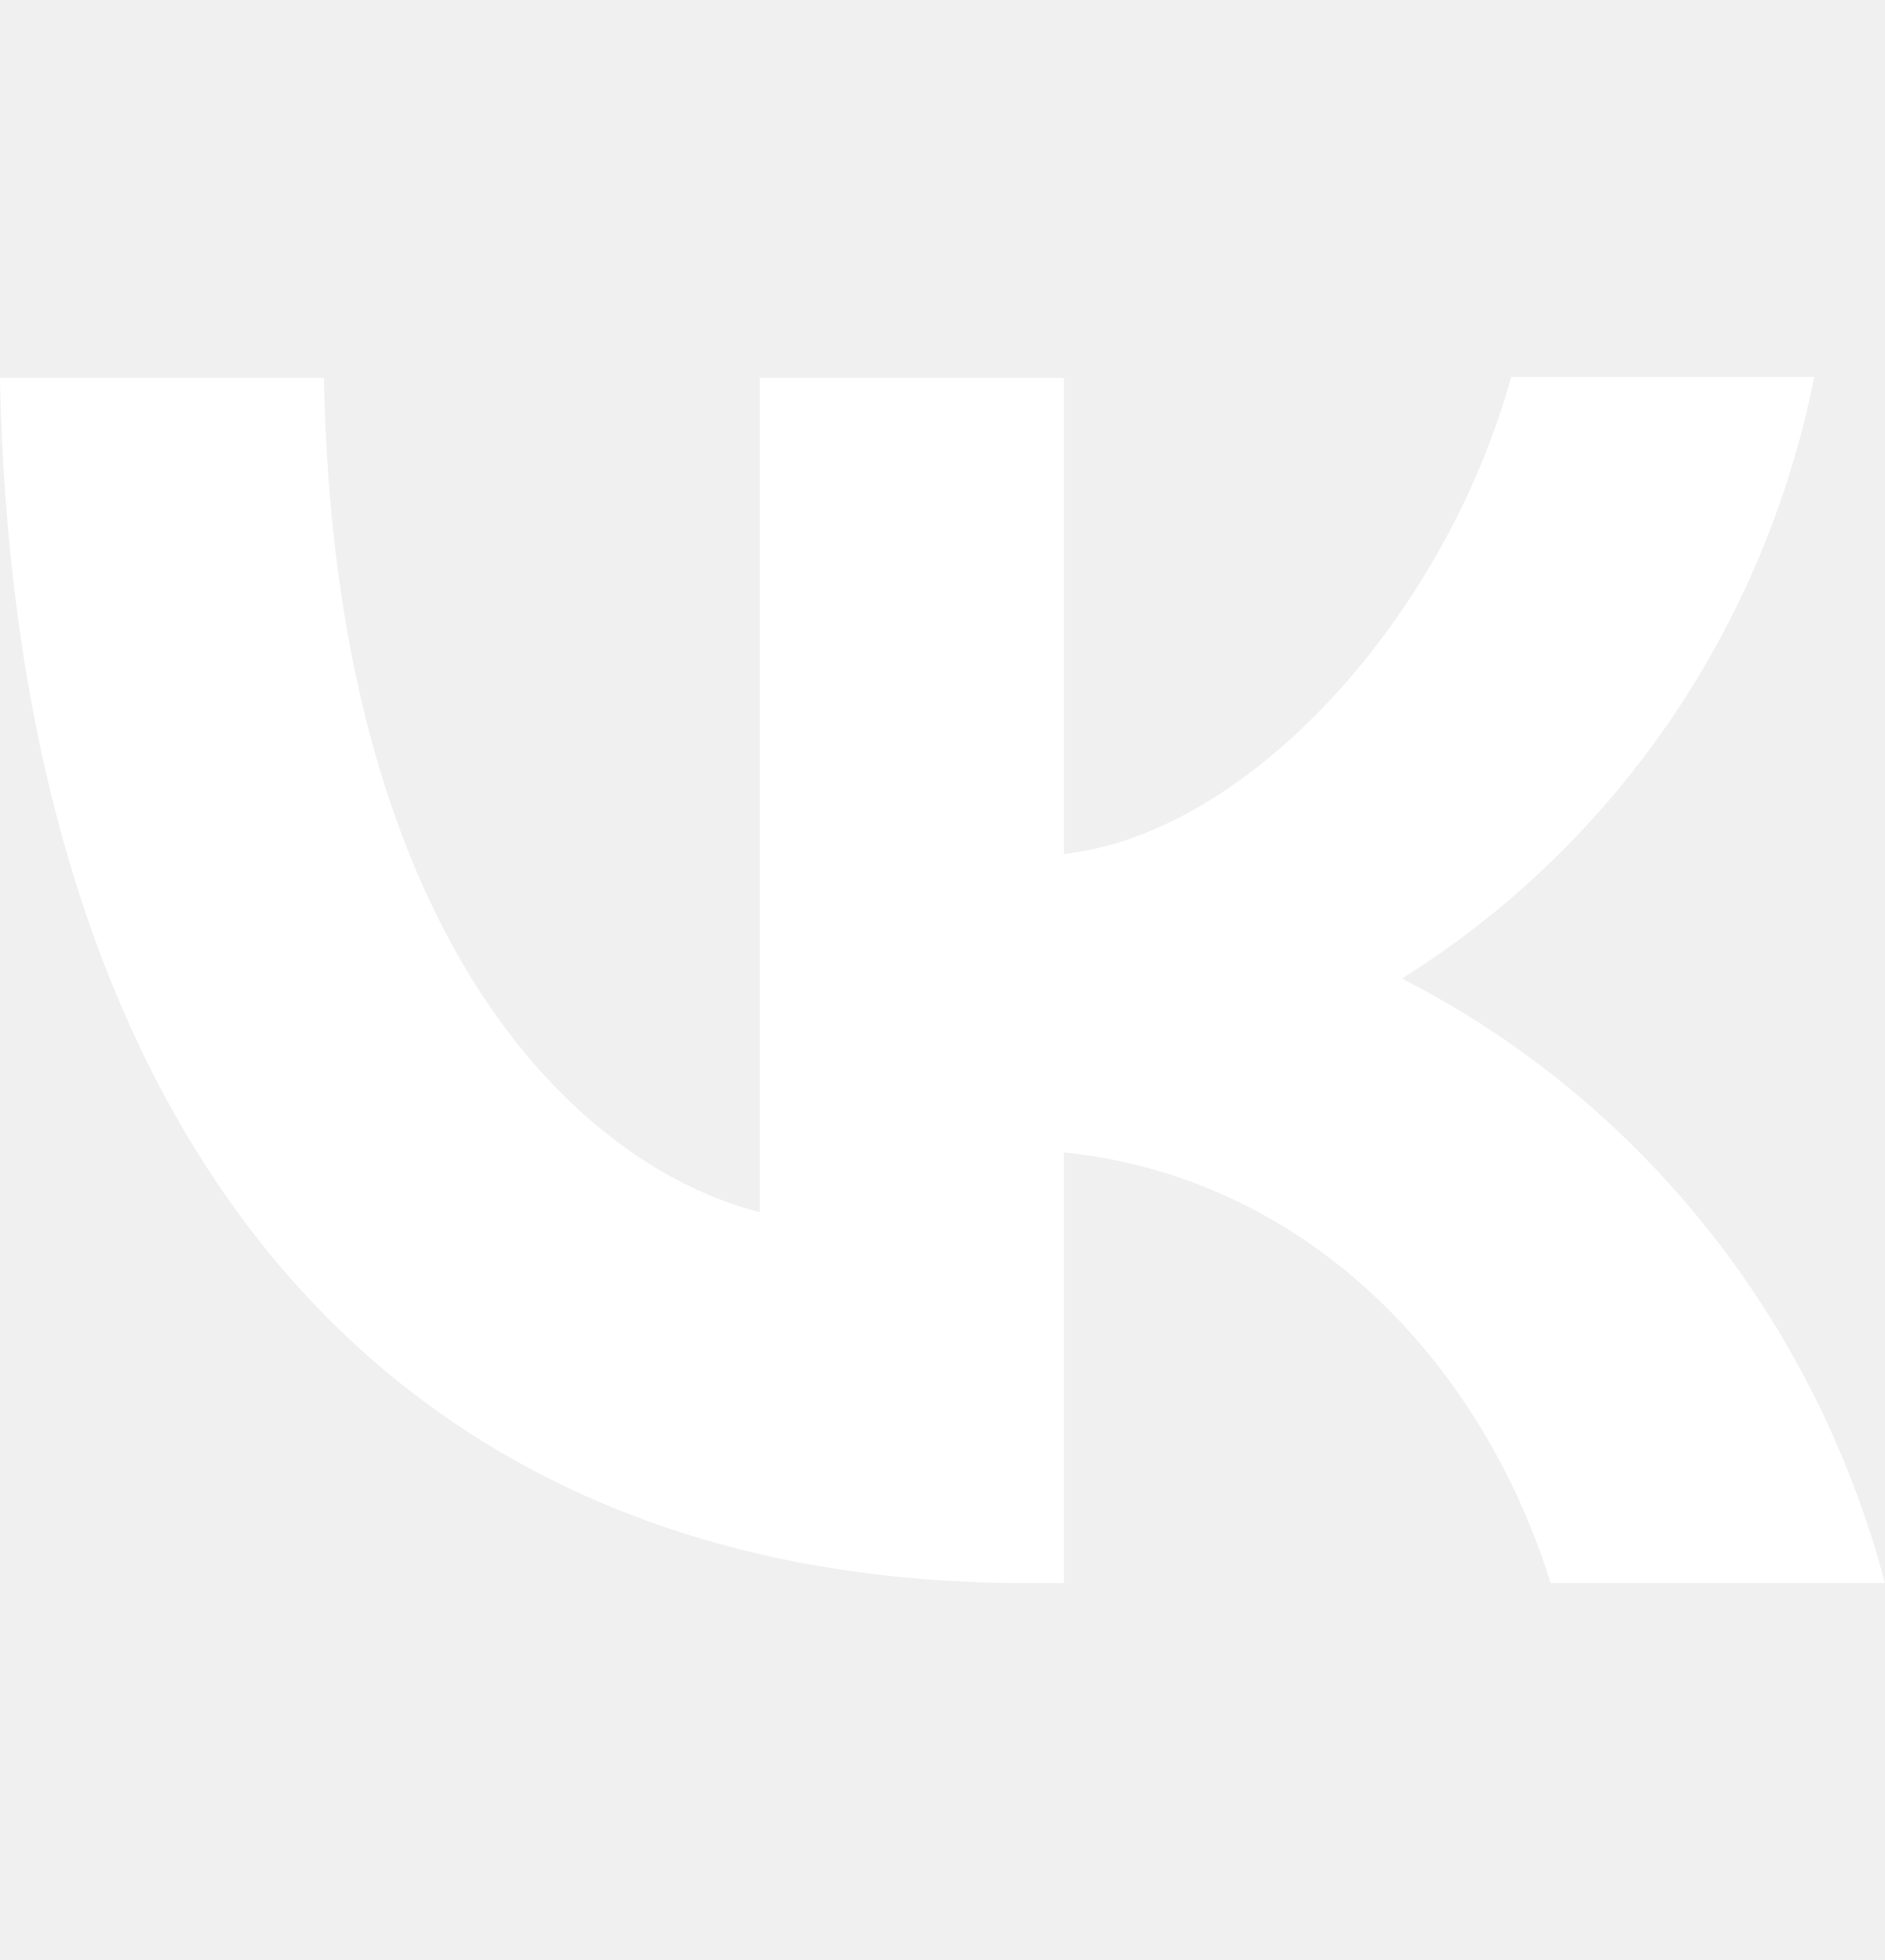
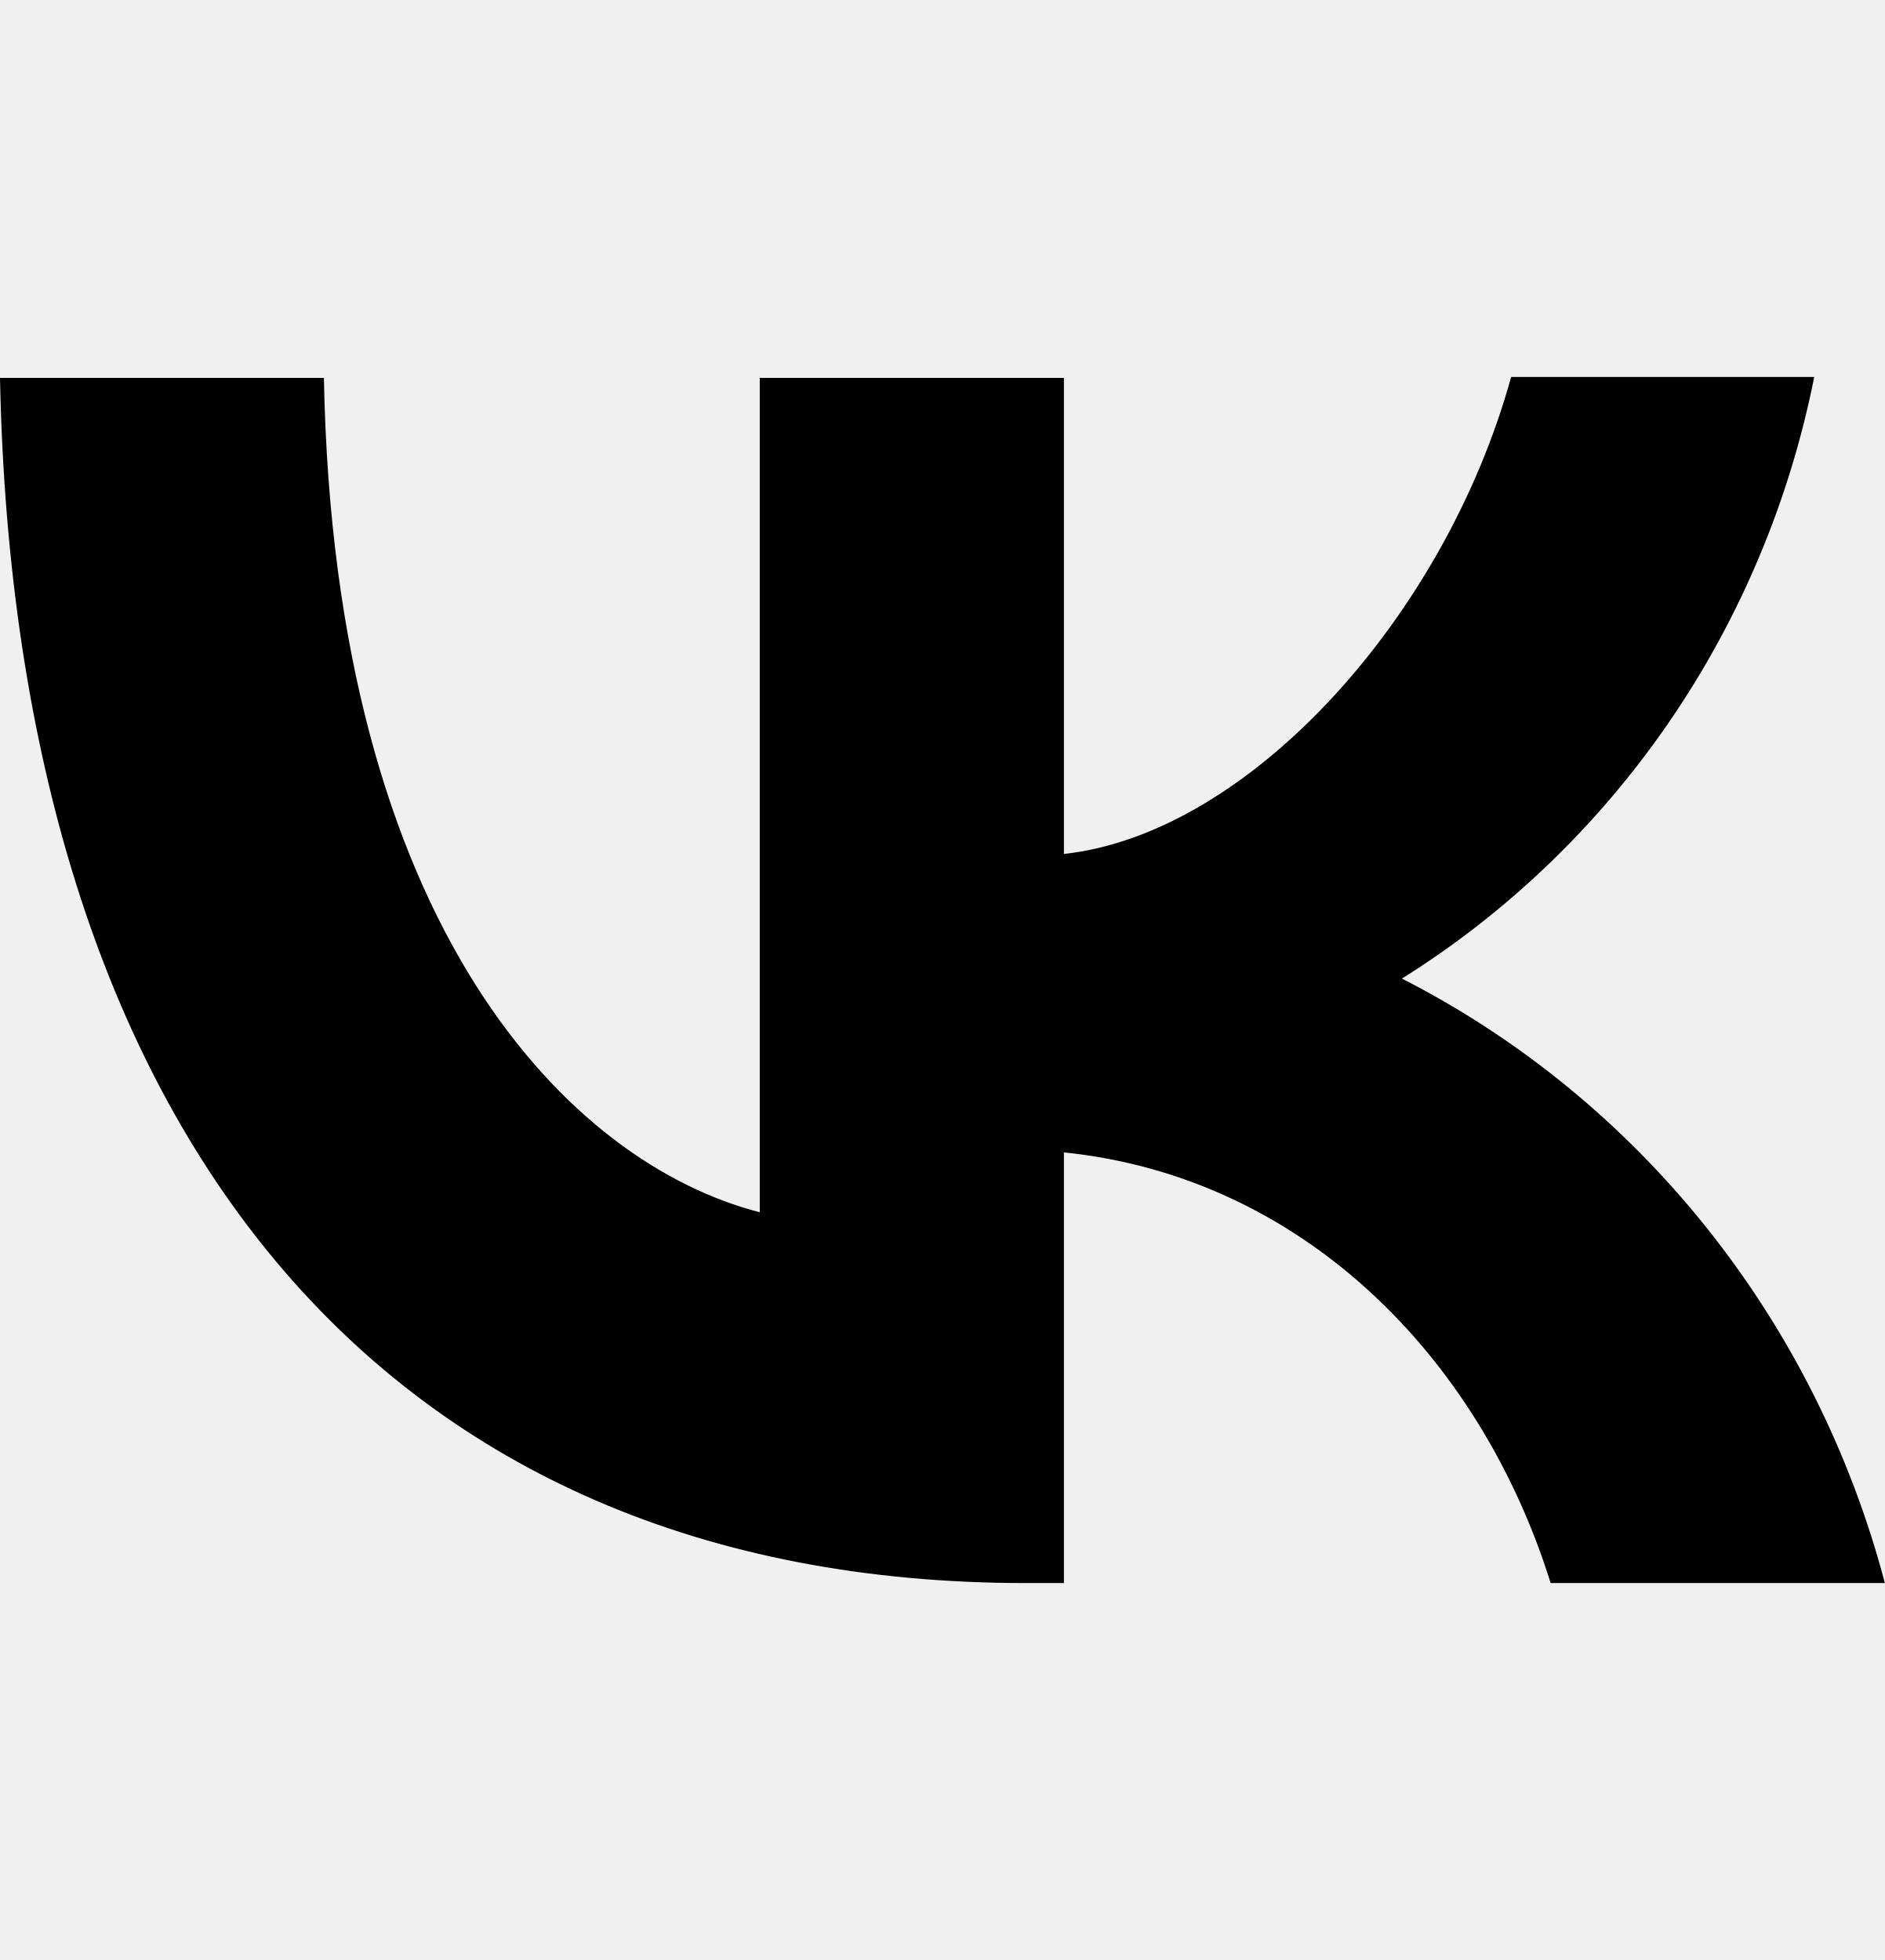
<svg xmlns="http://www.w3.org/2000/svg" width="25" height="26" viewBox="0 0 25 26" fill="none">
-   <path d="M13.611 21C5.07 21 0.2 15.005 0 5.013H4.296C4.433 12.34 7.58 15.44 10.077 16.081V5.013H14.111V11.328C16.571 11.059 19.168 8.177 20.043 5H24.063C23.736 6.645 23.081 8.202 22.14 9.575C21.198 10.948 19.991 12.108 18.594 12.981C20.154 13.777 21.531 14.903 22.635 16.286C23.739 17.668 24.545 19.275 25 21H20.567C19.618 17.964 17.245 15.607 14.111 15.287V21H13.624H13.611Z" fill="white" />
+   <path d="M13.611 21C5.07 21 0.2 15.005 0 5.013H4.296C4.433 12.34 7.58 15.44 10.077 16.081V5.013H14.111V11.328C16.571 11.059 19.168 8.177 20.043 5H24.063C23.736 6.645 23.081 8.202 22.14 9.575C21.198 10.948 19.991 12.108 18.594 12.981C20.154 13.777 21.531 14.903 22.635 16.286C23.739 17.668 24.545 19.275 25 21H20.567C19.618 17.964 17.245 15.607 14.111 15.287V21H13.624H13.611Z" fill="currentColor" />
</svg>
